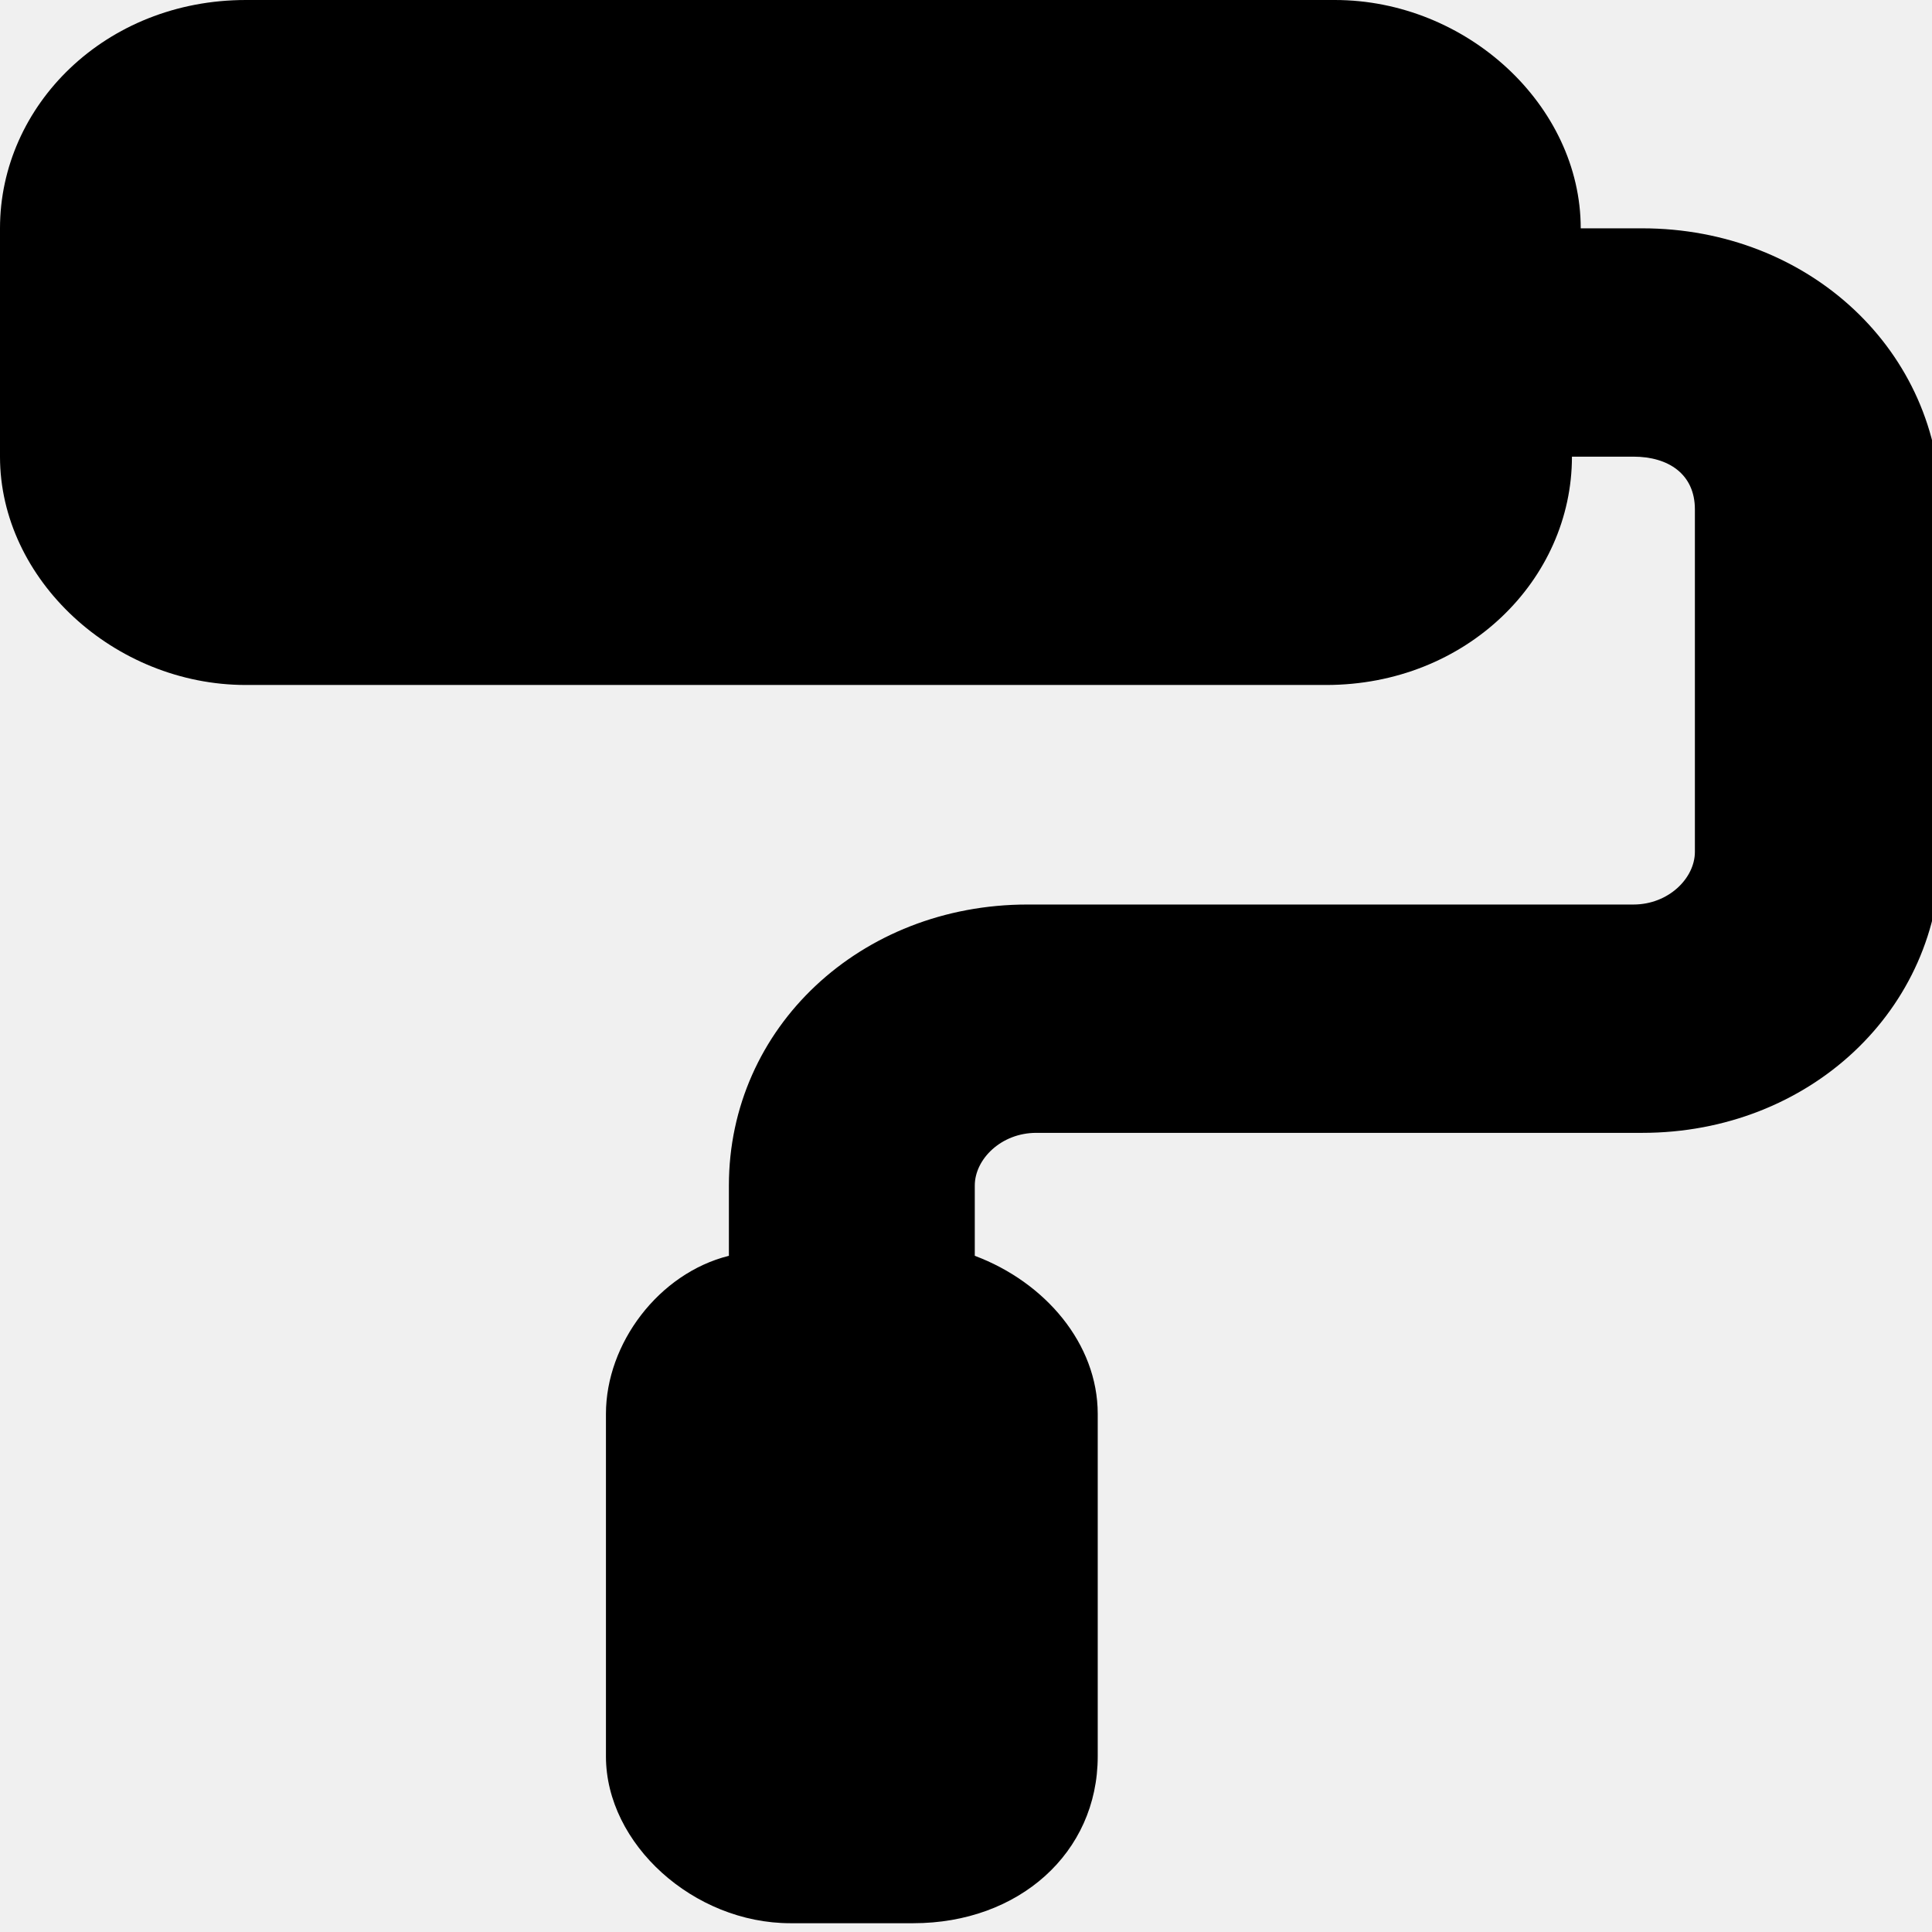
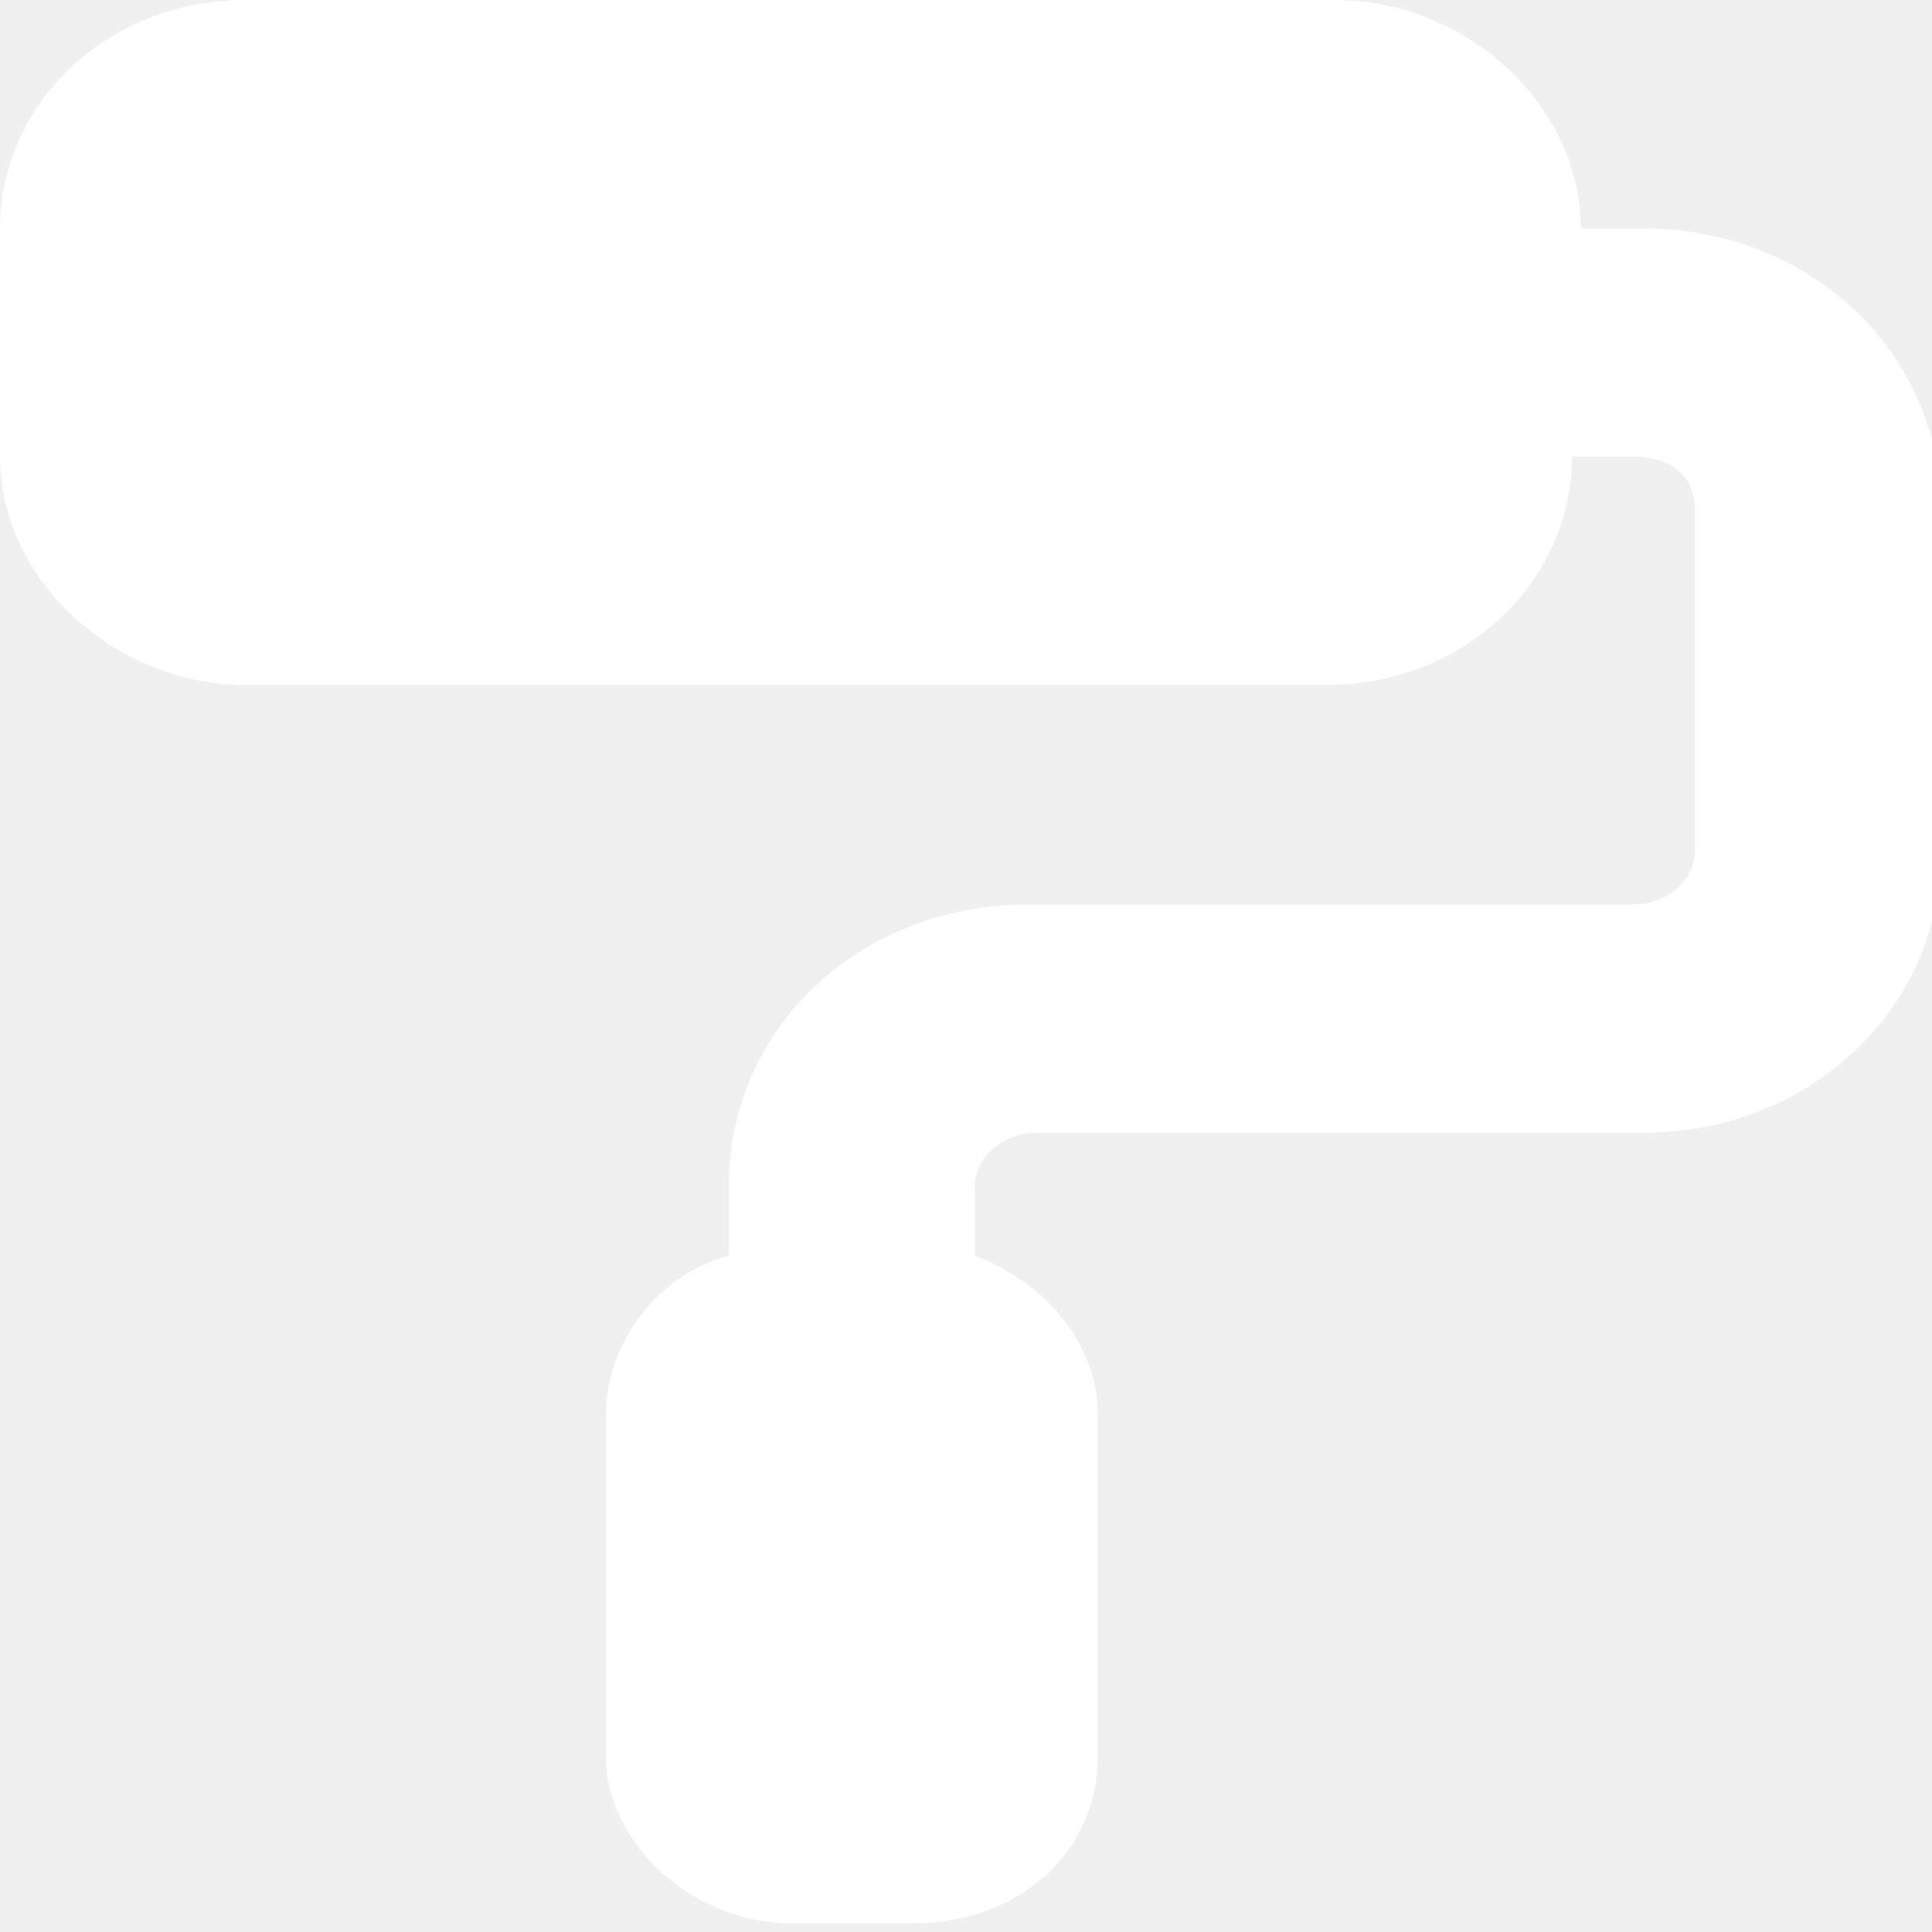
<svg xmlns="http://www.w3.org/2000/svg" id="Layer_1" version="1.1" viewBox="0 0 22 22">
-   <path d="M0,2.6C0,1.2,1.2,0,2.8,0h12.4c1.5,0,2.8,1.2,2.8,2.6h.7c1.9,0,3.4,1.4,3.4,3.2v3.9c0,1.8-1.5,3.2-3.4,3.2h-6.9c-.4,0-.7.3-.7.6v.8c.8.3,1.4,1,1.4,1.8v3.9c0,1.1-.9,1.9-2.1,1.9h-1.4c-1.1,0-2.1-.9-2.1-1.9v-3.9c0-.8.6-1.6,1.4-1.8v-.8c0-1.8,1.5-3.2,3.4-3.2h6.9c.4,0,.7-.3.7-.6v-3.9c0-.4-.3-.6-.7-.6h-.7c0,1.4-1.2,2.6-2.8,2.6H2.8c-1.5,0-2.8-1.2-2.8-2.6v-2.6Z" />
+   <path d="M0,2.6C0,1.2,1.2,0,2.8,0h12.4c1.5,0,2.8,1.2,2.8,2.6h.7c1.9,0,3.4,1.4,3.4,3.2v3.9c0,1.8-1.5,3.2-3.4,3.2h-6.9c-.4,0-.7.3-.7.6v.8c.8.3,1.4,1,1.4,1.8v3.9c0,1.1-.9,1.9-2.1,1.9h-1.4c-1.1,0-2.1-.9-2.1-1.9v-3.9c0-.8.6-1.6,1.4-1.8v-.8c0-1.8,1.5-3.2,3.4-3.2h6.9c.4,0,.7-.3.7-.6v-3.9c0-.4-.3-.6-.7-.6h-.7c0,1.4-1.2,2.6-2.8,2.6H2.8c-1.5,0-2.8-1.2-2.8-2.6v-2.6Z" fill="#FFF" />
</svg>
